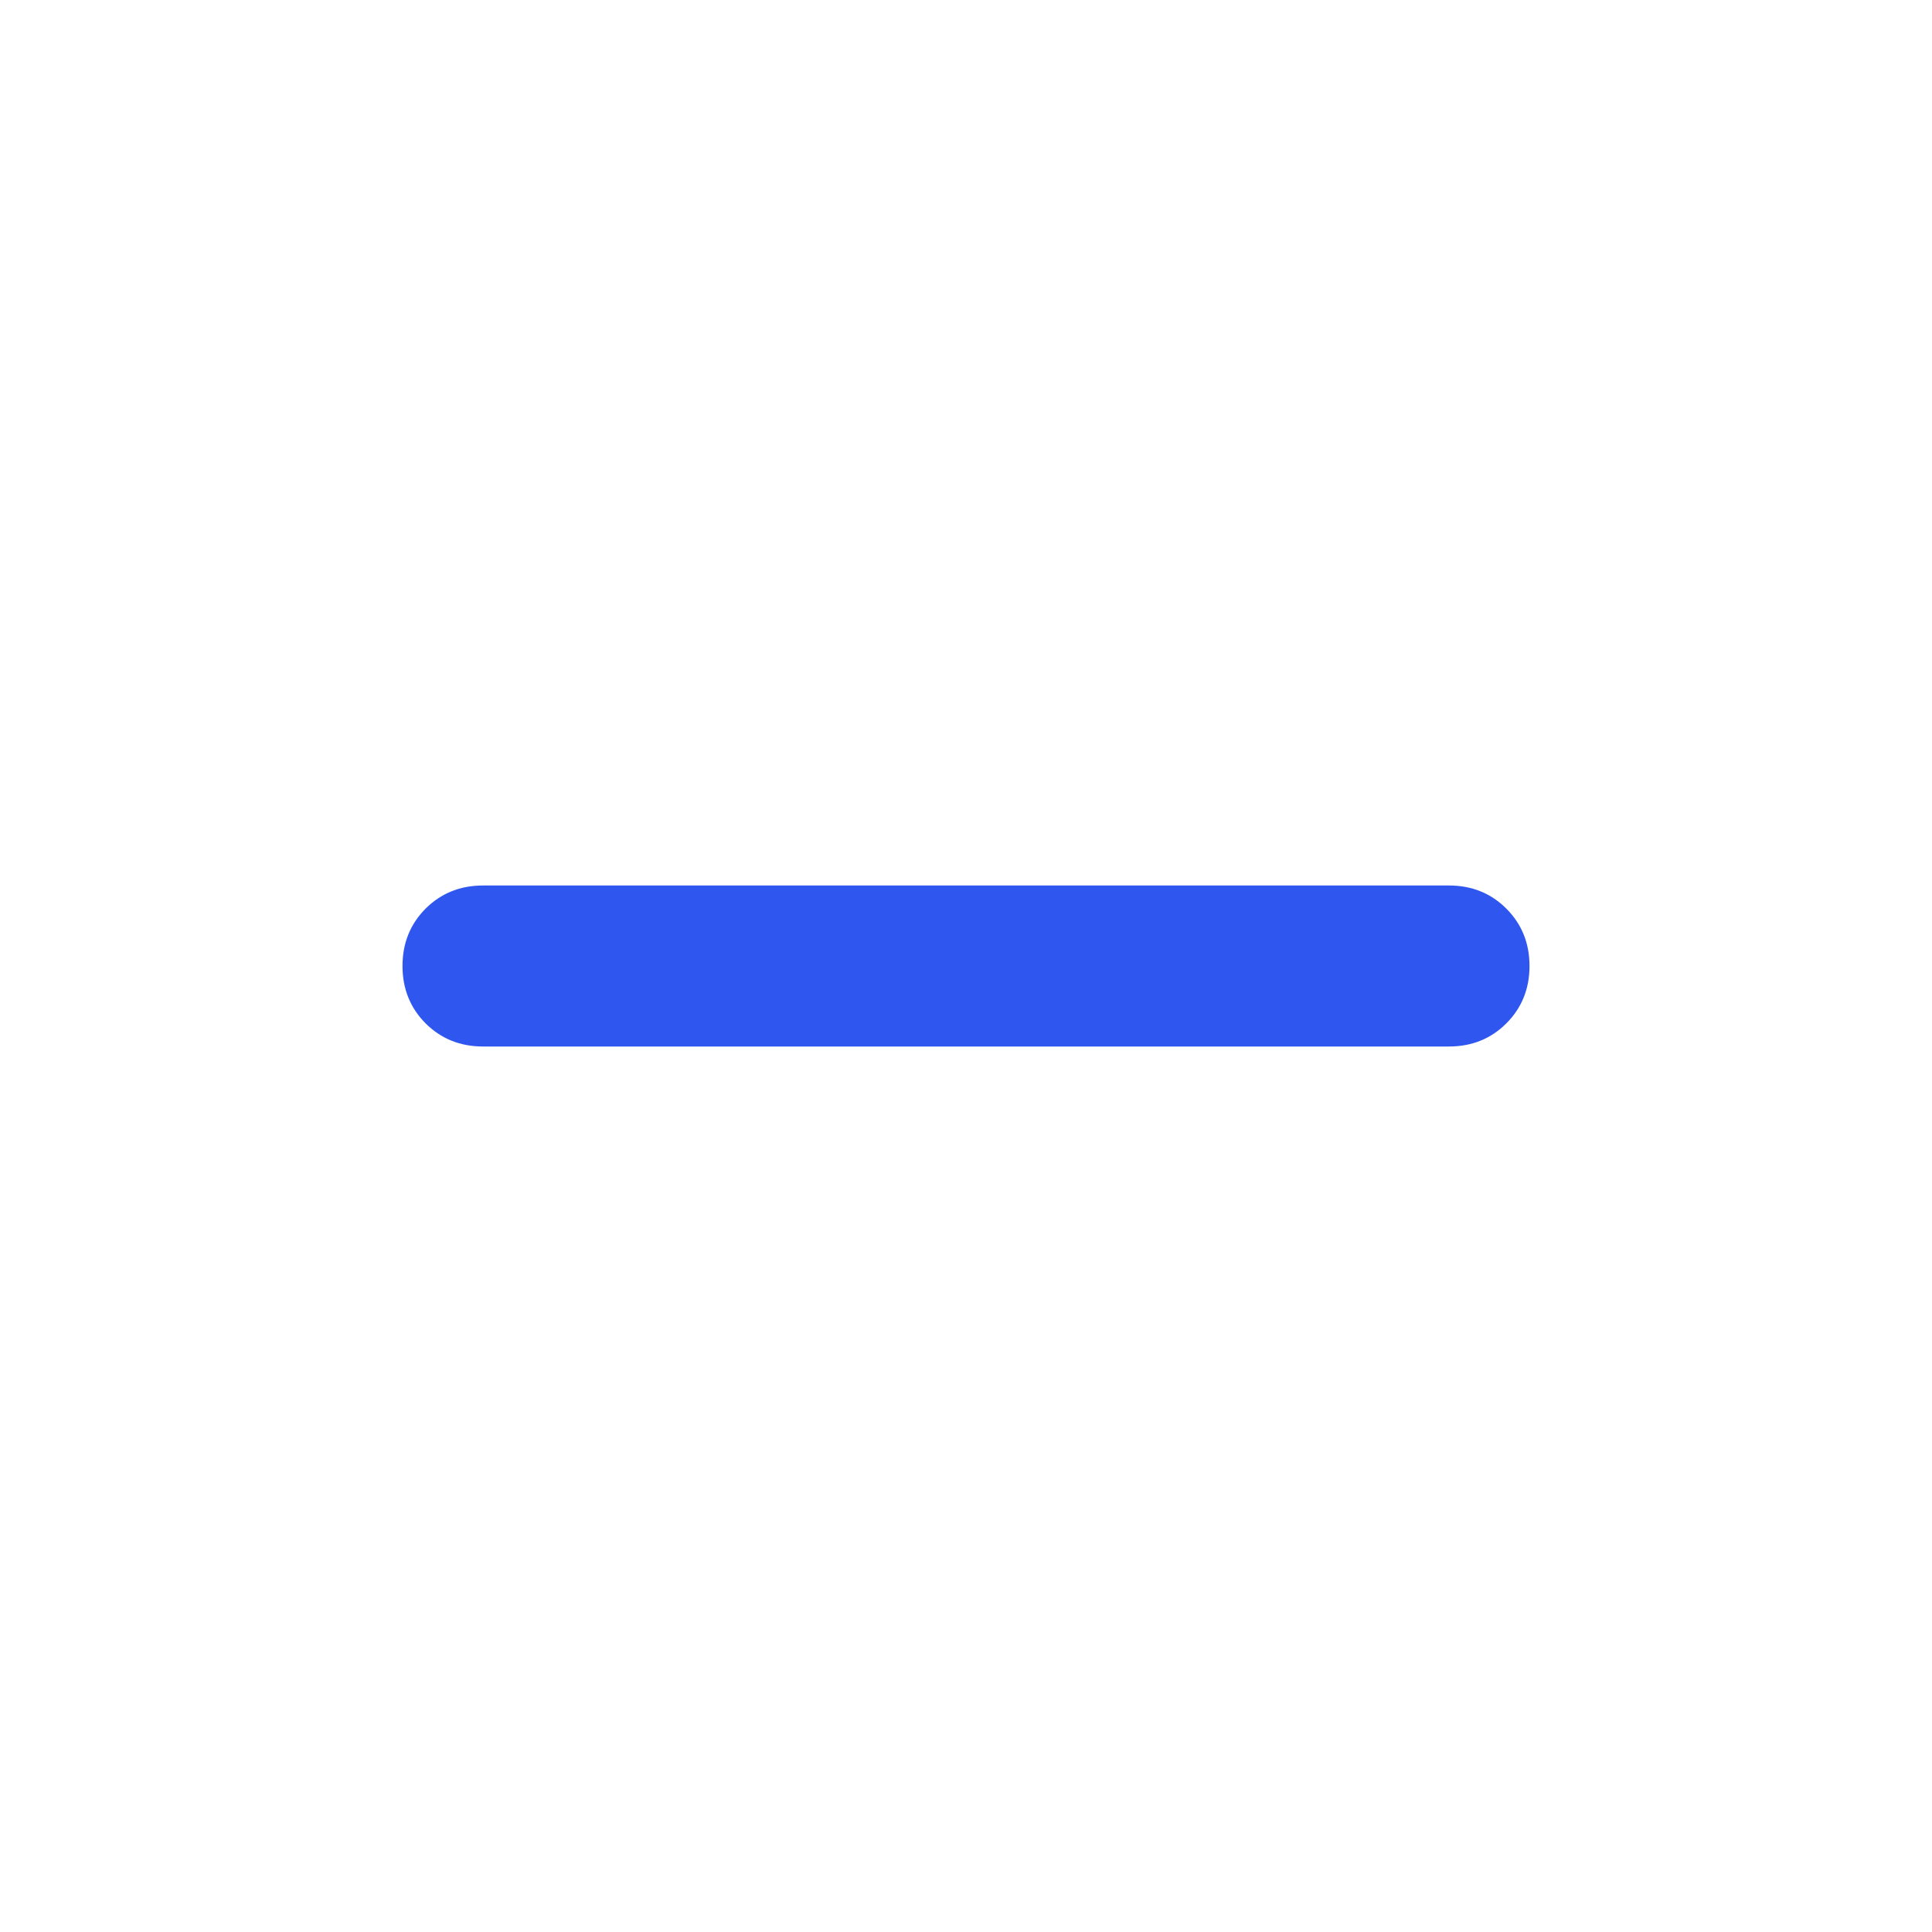
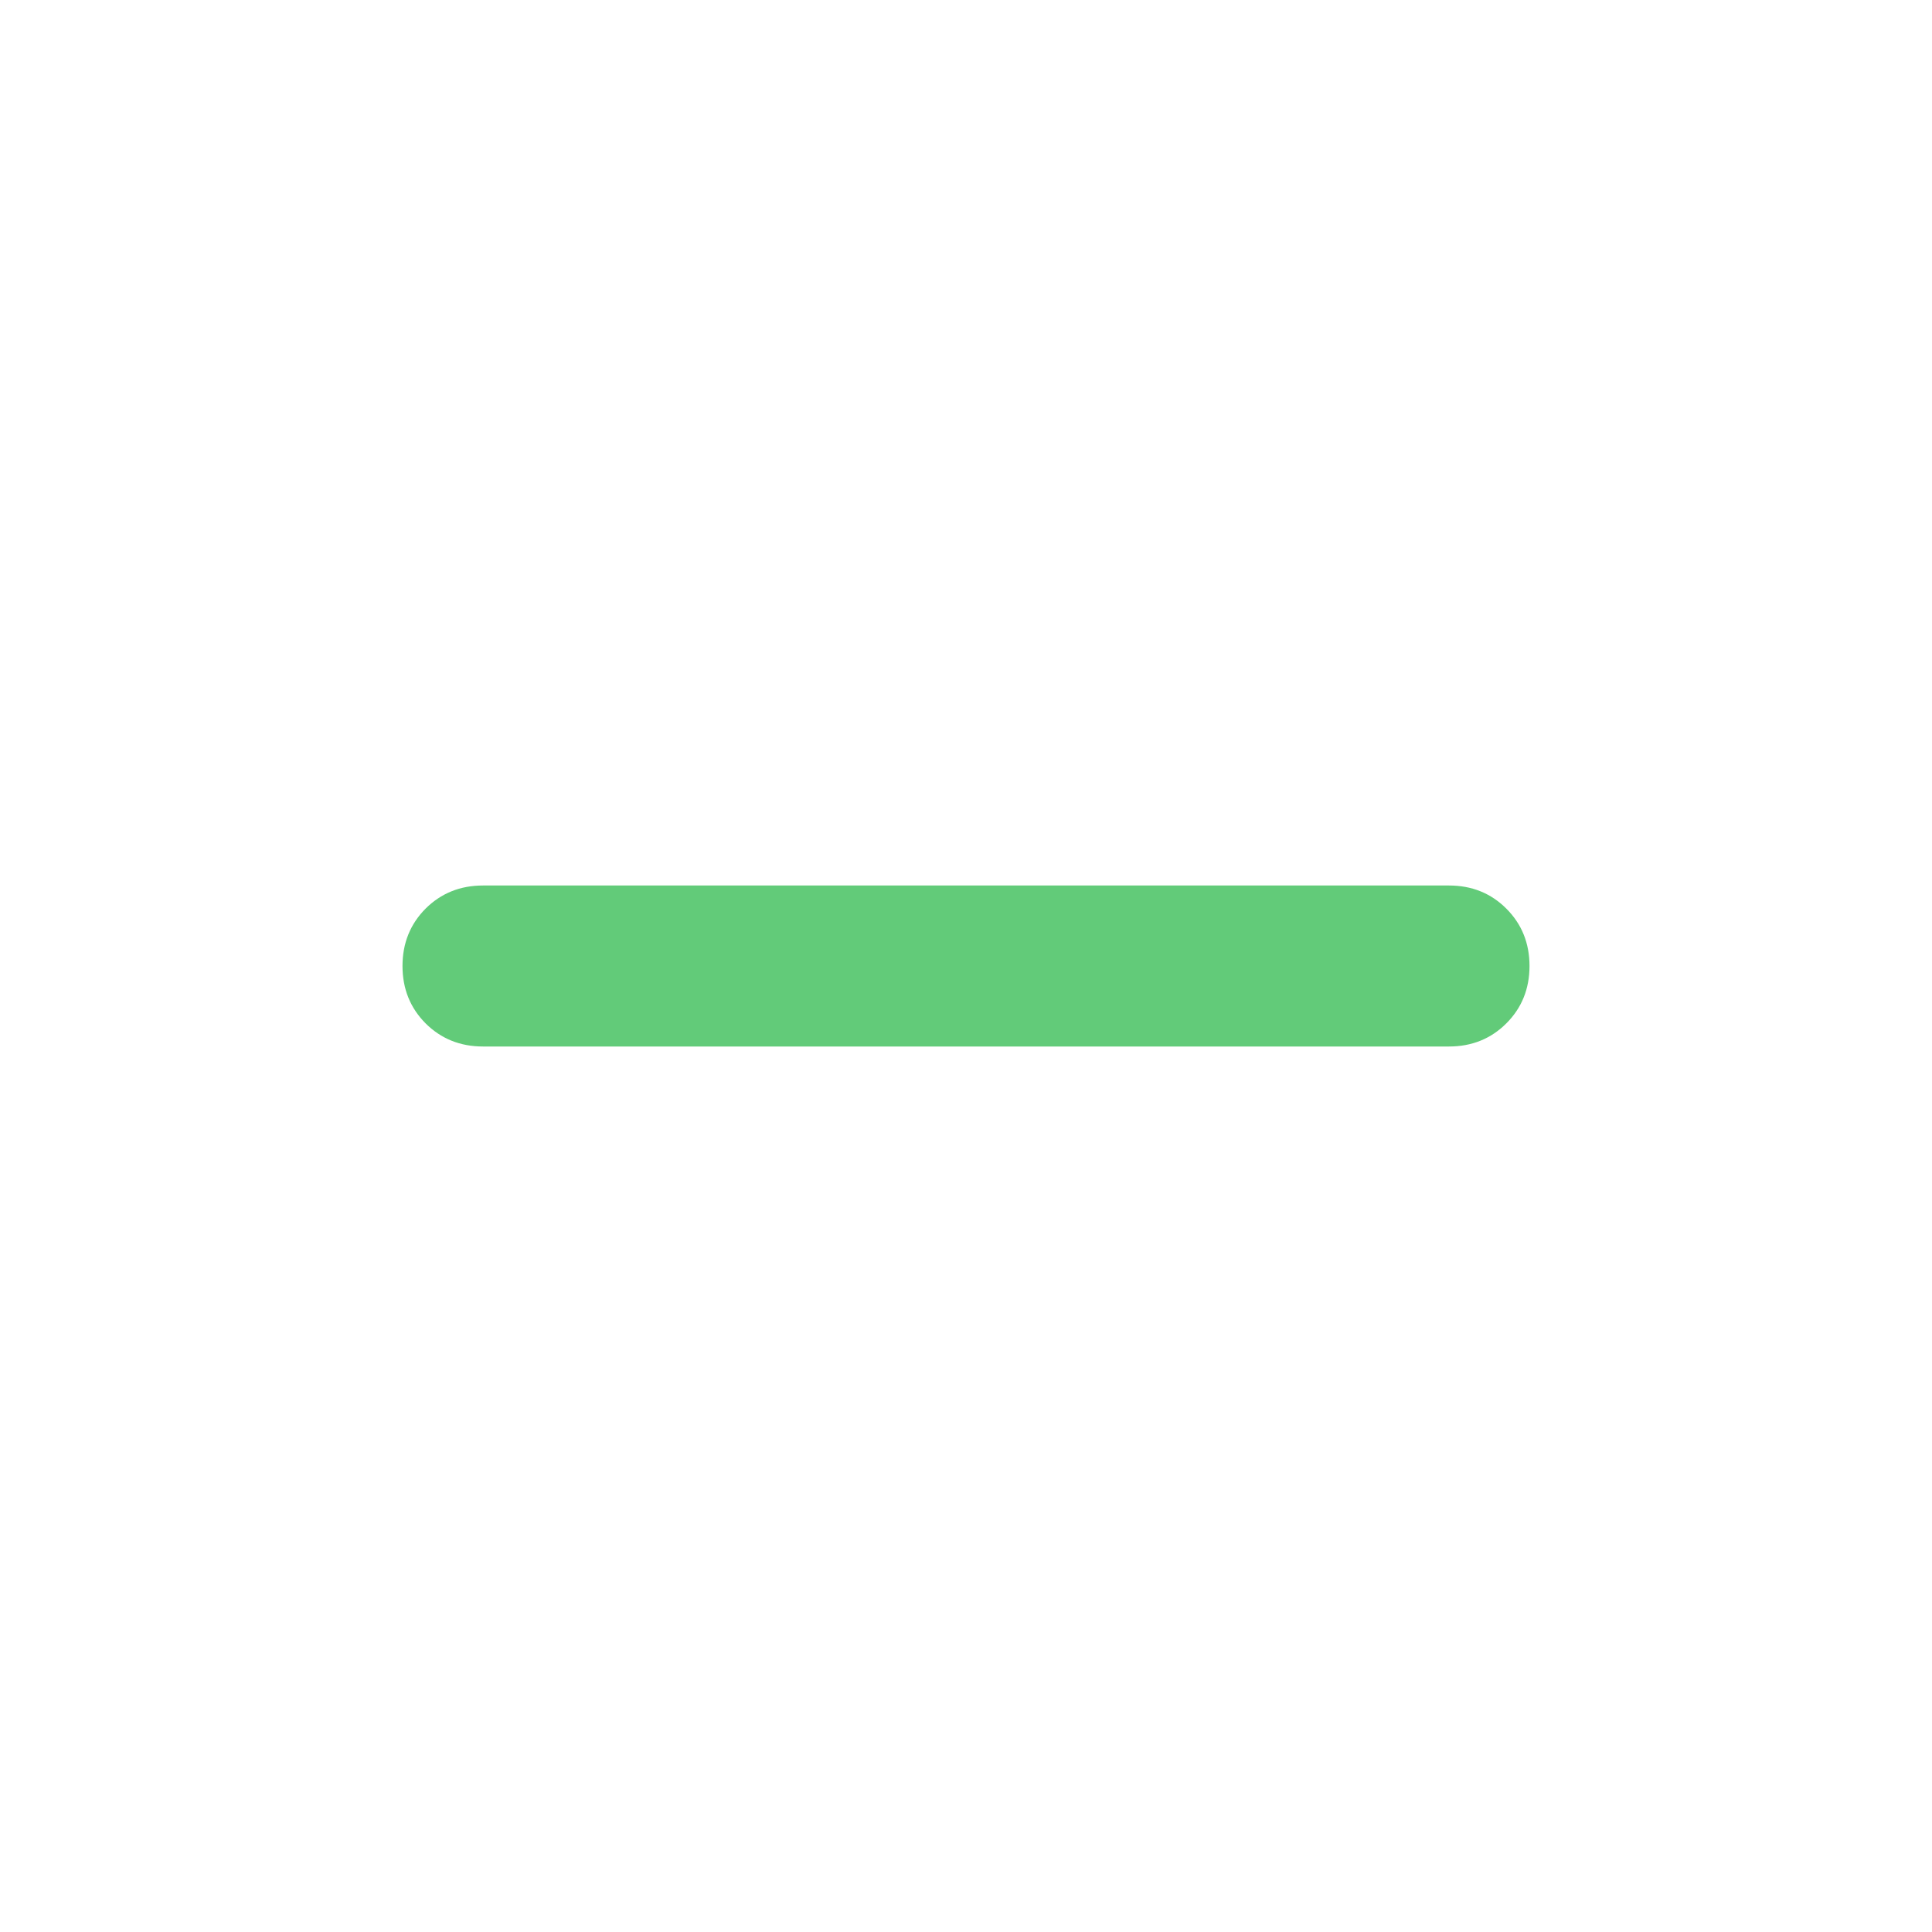
<svg xmlns="http://www.w3.org/2000/svg" width="24" height="24" viewBox="0 0 24 24" fill="none">
-   <path d="M6 13C5.717 13 5.479 12.904 5.287 12.713C5.096 12.521 5 12.283 5 12C5 11.717 5.096 11.479 5.287 11.287C5.479 11.096 5.717 11 6 11H18C18.283 11 18.521 11.096 18.712 11.287C18.904 11.479 19 11.717 19 12C19 12.283 18.904 12.521 18.712 12.713C18.521 12.904 18.283 13 18 13H6Z" fill="#2F57EF" />
+   <path d="M6 13C5.717 13 5.479 12.904 5.287 12.713C5.096 12.521 5 12.283 5 12C5 11.717 5.096 11.479 5.287 11.287C5.479 11.096 5.717 11 6 11H18C18.283 11 18.521 11.096 18.712 11.287C18.904 11.479 19 11.717 19 12C19 12.283 18.904 12.521 18.712 12.713C18.521 12.904 18.283 13 18 13H6Z" fill="#62cb79" />
</svg>
